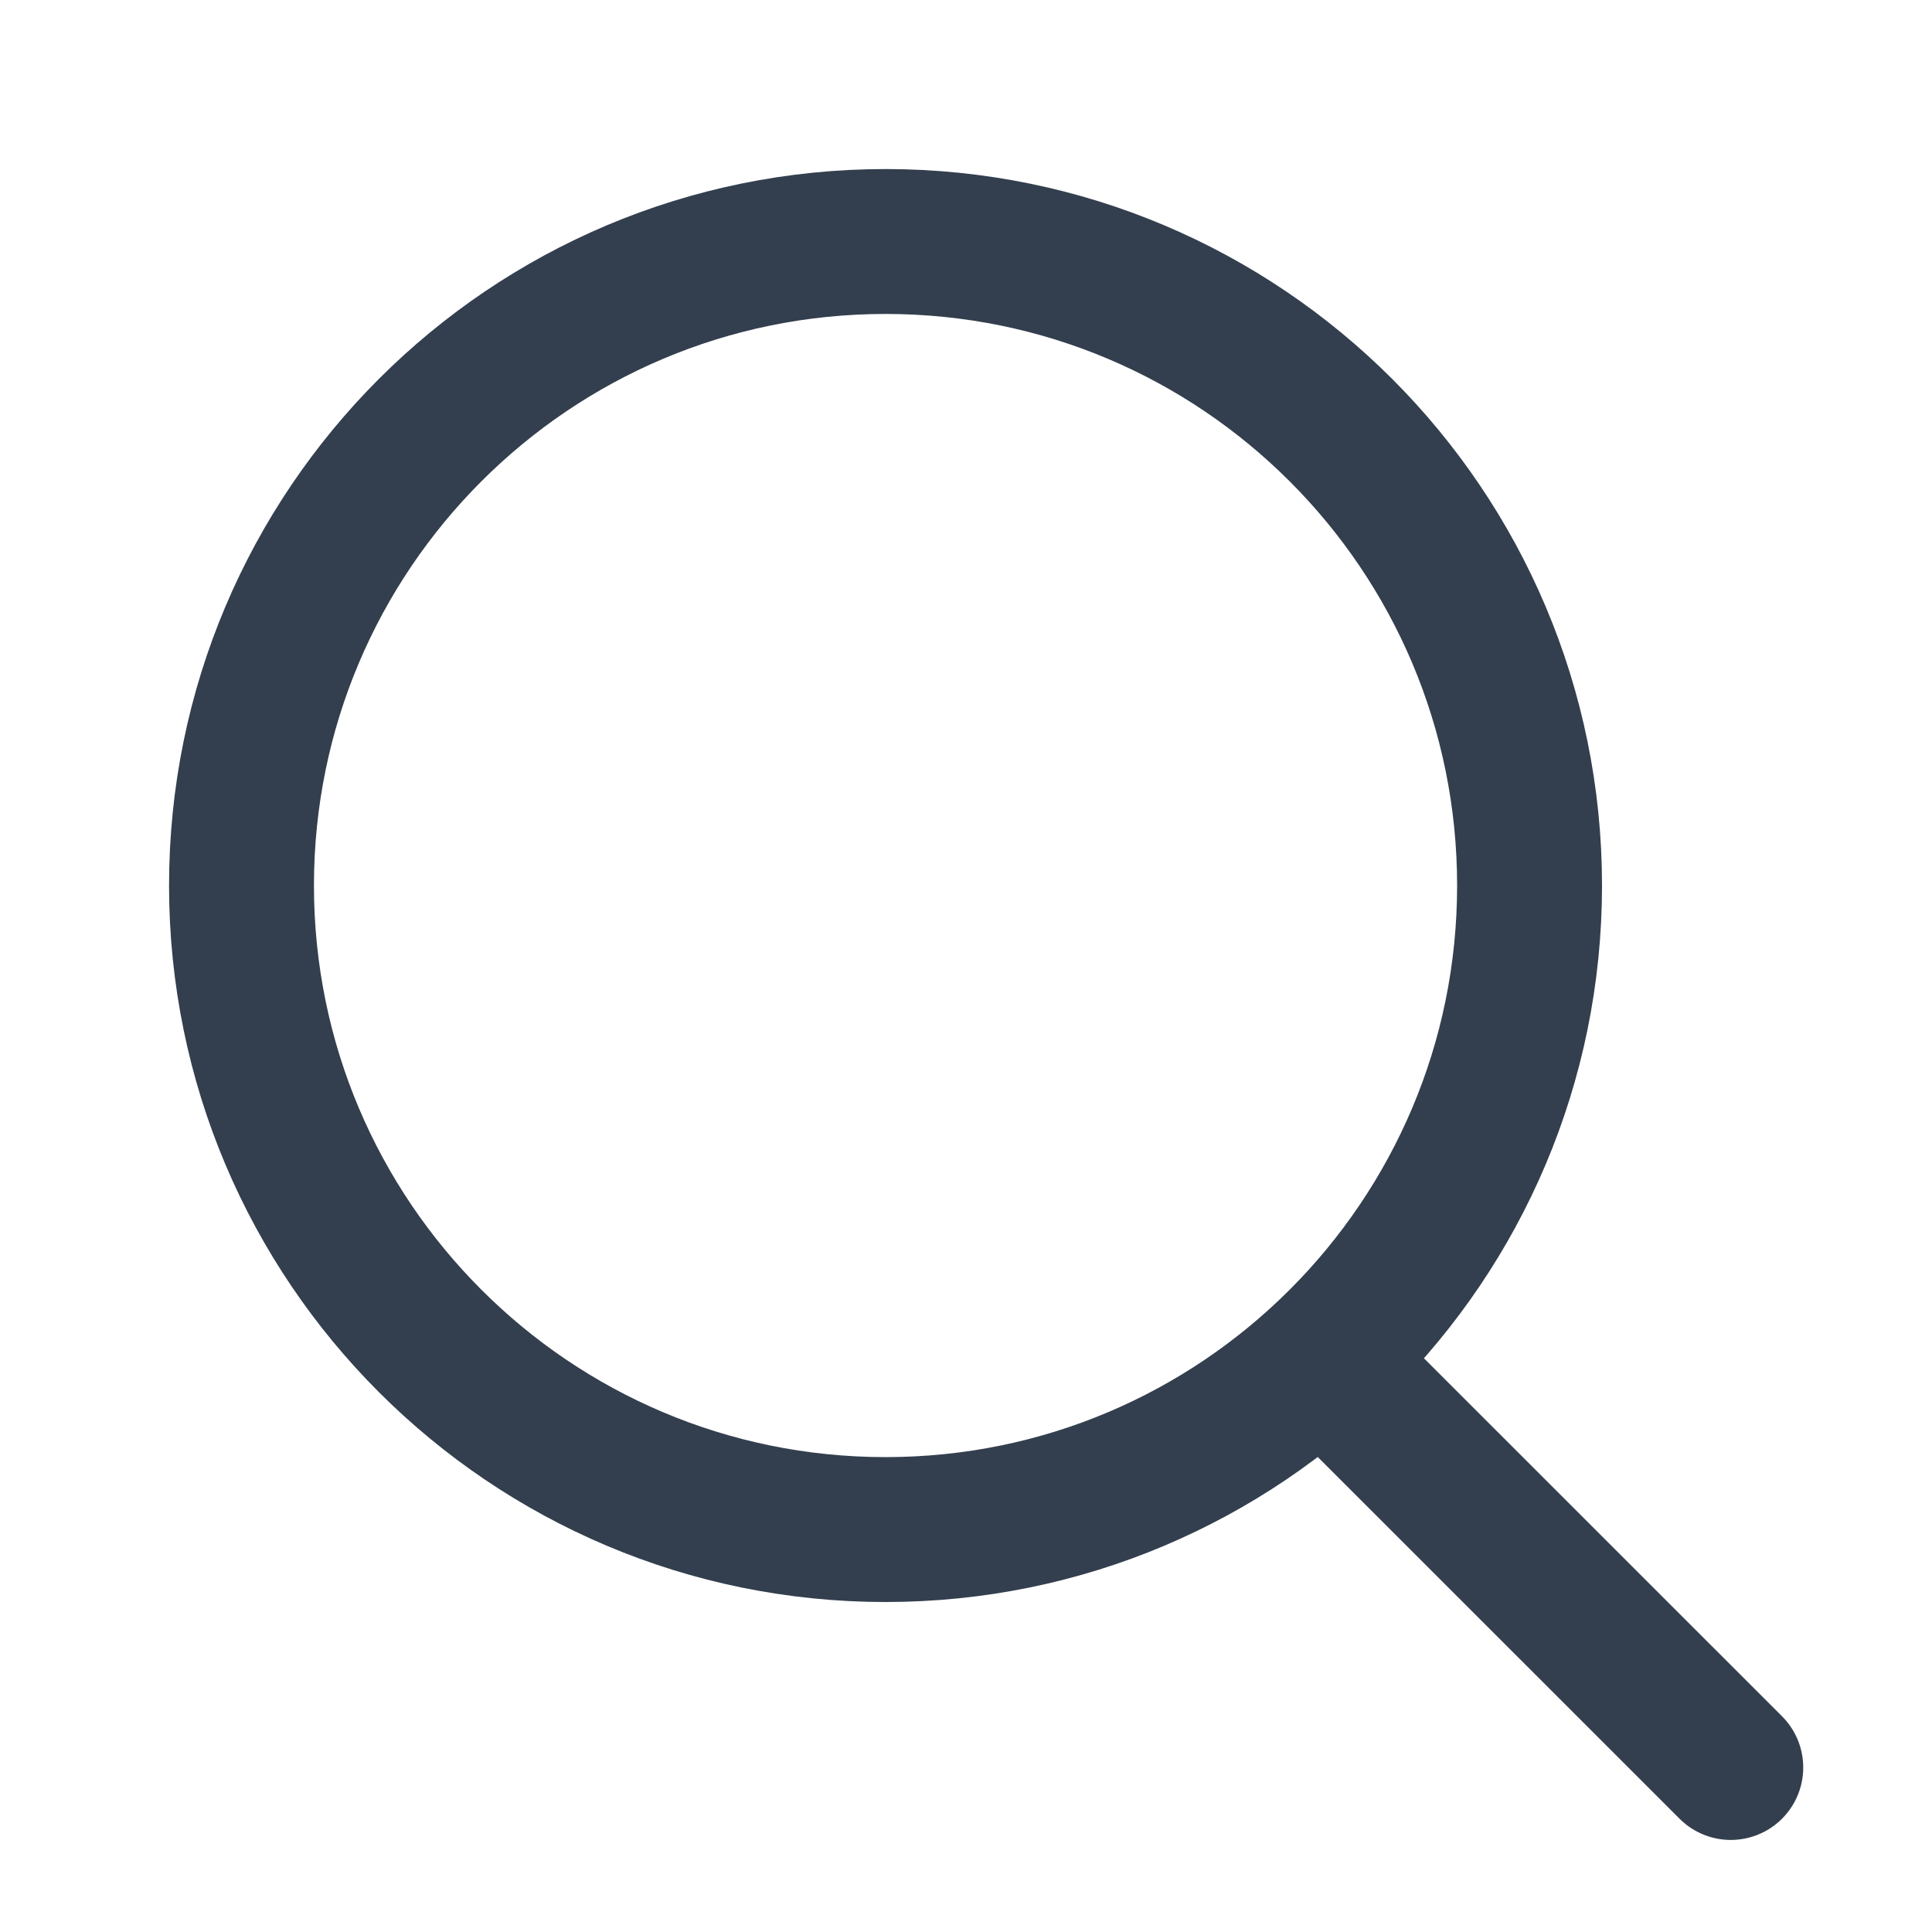
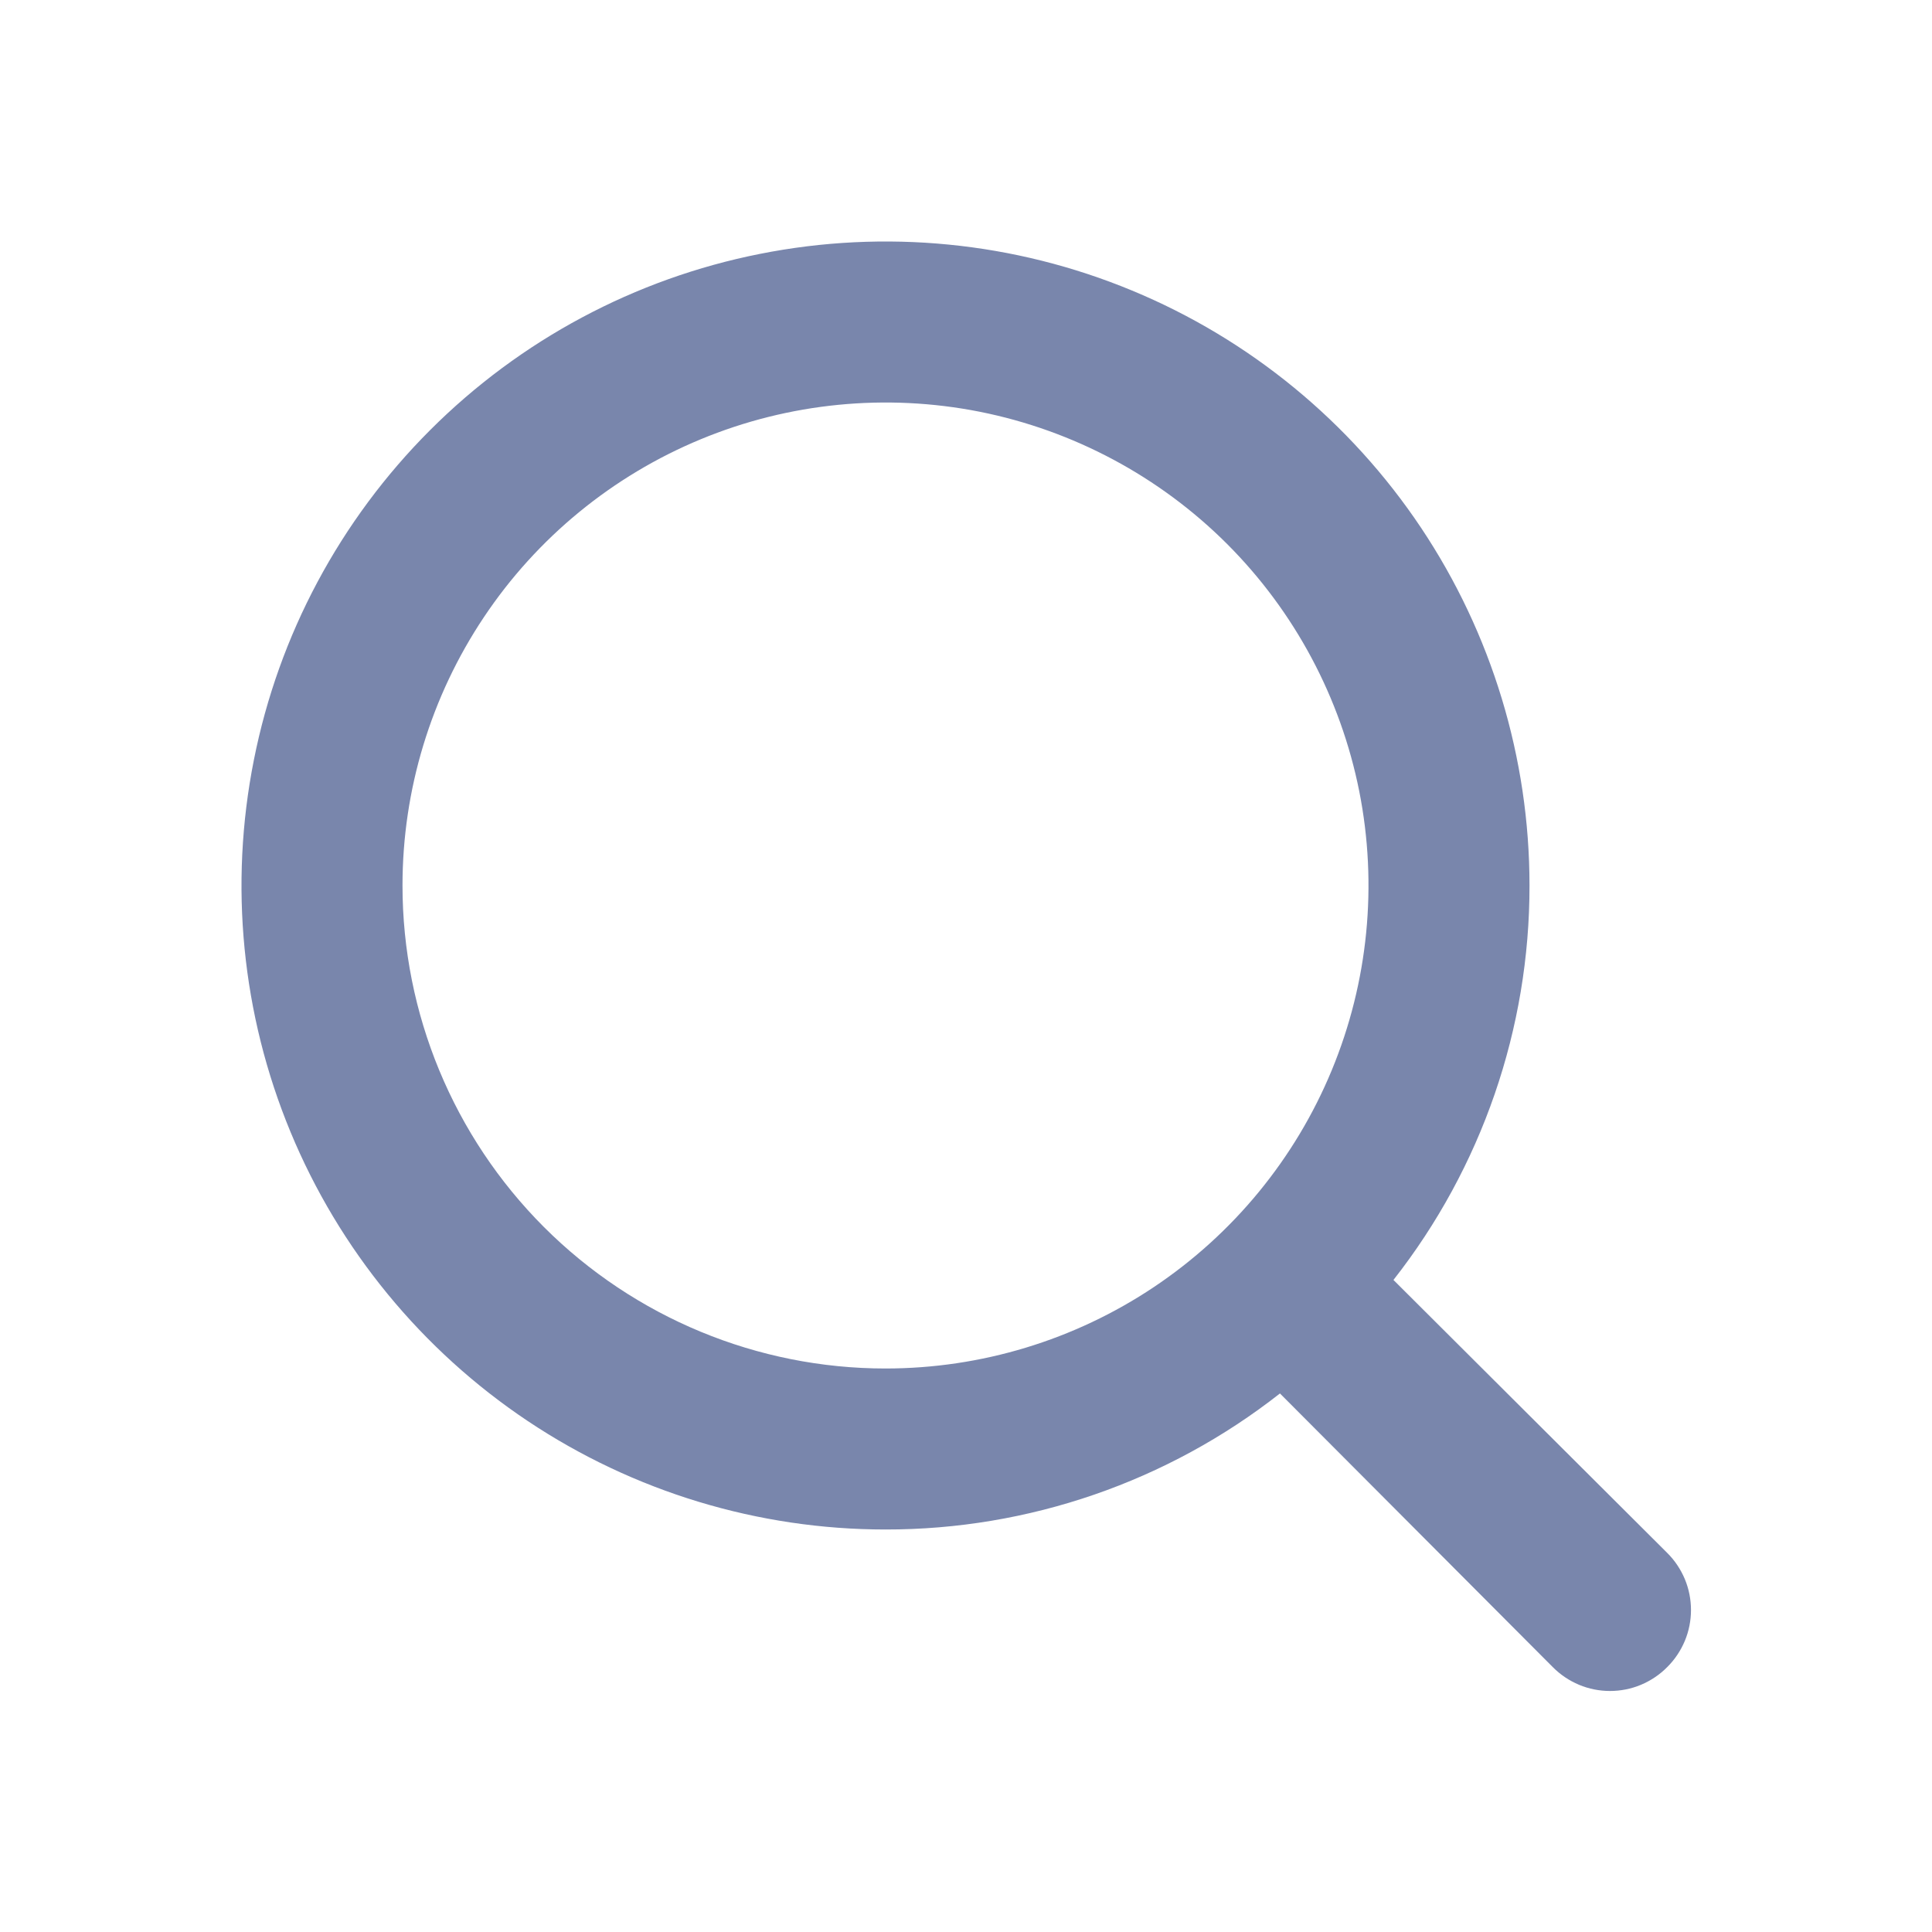
- <svg xmlns="http://www.w3.org/2000/svg" width="20" height="20" viewBox="0 0 20 20" fill="none">
-   <ellipse cx="9.167" cy="9.167" rx="6.667" ry="6.667" stroke="#333F4E" stroke-width="1.5" stroke-linecap="round" stroke-linejoin="round" />
-   <path d="M13.75 14.131L17.917 18.297" stroke="#333F4E" stroke-width="1.5" stroke-linecap="round" stroke-linejoin="round" />
+ <svg xmlns="http://www.w3.org/2000/svg" width="24" height="24" viewBox="0 0 24 24" fill="none">
+   <path d="M20.71 19.29L17.31 15.9C18.407 14.502 19.002 12.777 19 11C19 9.418 18.531 7.871 17.652 6.555C16.773 5.24 15.523 4.214 14.062 3.609C12.6 3.003 10.991 2.845 9.439 3.154C7.887 3.462 6.462 4.224 5.343 5.343C4.224 6.462 3.462 7.887 3.154 9.439C2.845 10.991 3.003 12.6 3.609 14.062C4.214 15.523 5.24 16.773 6.555 17.652C7.871 18.531 9.418 19 11 19C12.777 19.002 14.502 18.407 15.9 17.31L19.29 20.71C19.383 20.804 19.494 20.878 19.615 20.929C19.737 20.98 19.868 21.006 20 21.006C20.132 21.006 20.263 20.98 20.385 20.929C20.506 20.878 20.617 20.804 20.71 20.71C20.804 20.617 20.878 20.506 20.929 20.385C20.98 20.263 21.006 20.132 21.006 20C21.006 19.868 20.98 19.737 20.929 19.615C20.878 19.494 20.804 19.383 20.71 19.29ZM5 11C5 9.813 5.352 8.653 6.011 7.667C6.67 6.68 7.608 5.911 8.704 5.457C9.8 5.003 11.007 4.884 12.171 5.115C13.334 5.347 14.403 5.918 15.243 6.757C16.082 7.596 16.653 8.666 16.885 9.829C17.116 10.993 16.997 12.2 16.543 13.296C16.089 14.393 15.32 15.329 14.333 15.989C13.347 16.648 12.187 17 11 17C9.409 17 7.883 16.368 6.757 15.243C5.632 14.117 5 12.591 5 11Z" fill="#7986AC" />
</svg>
